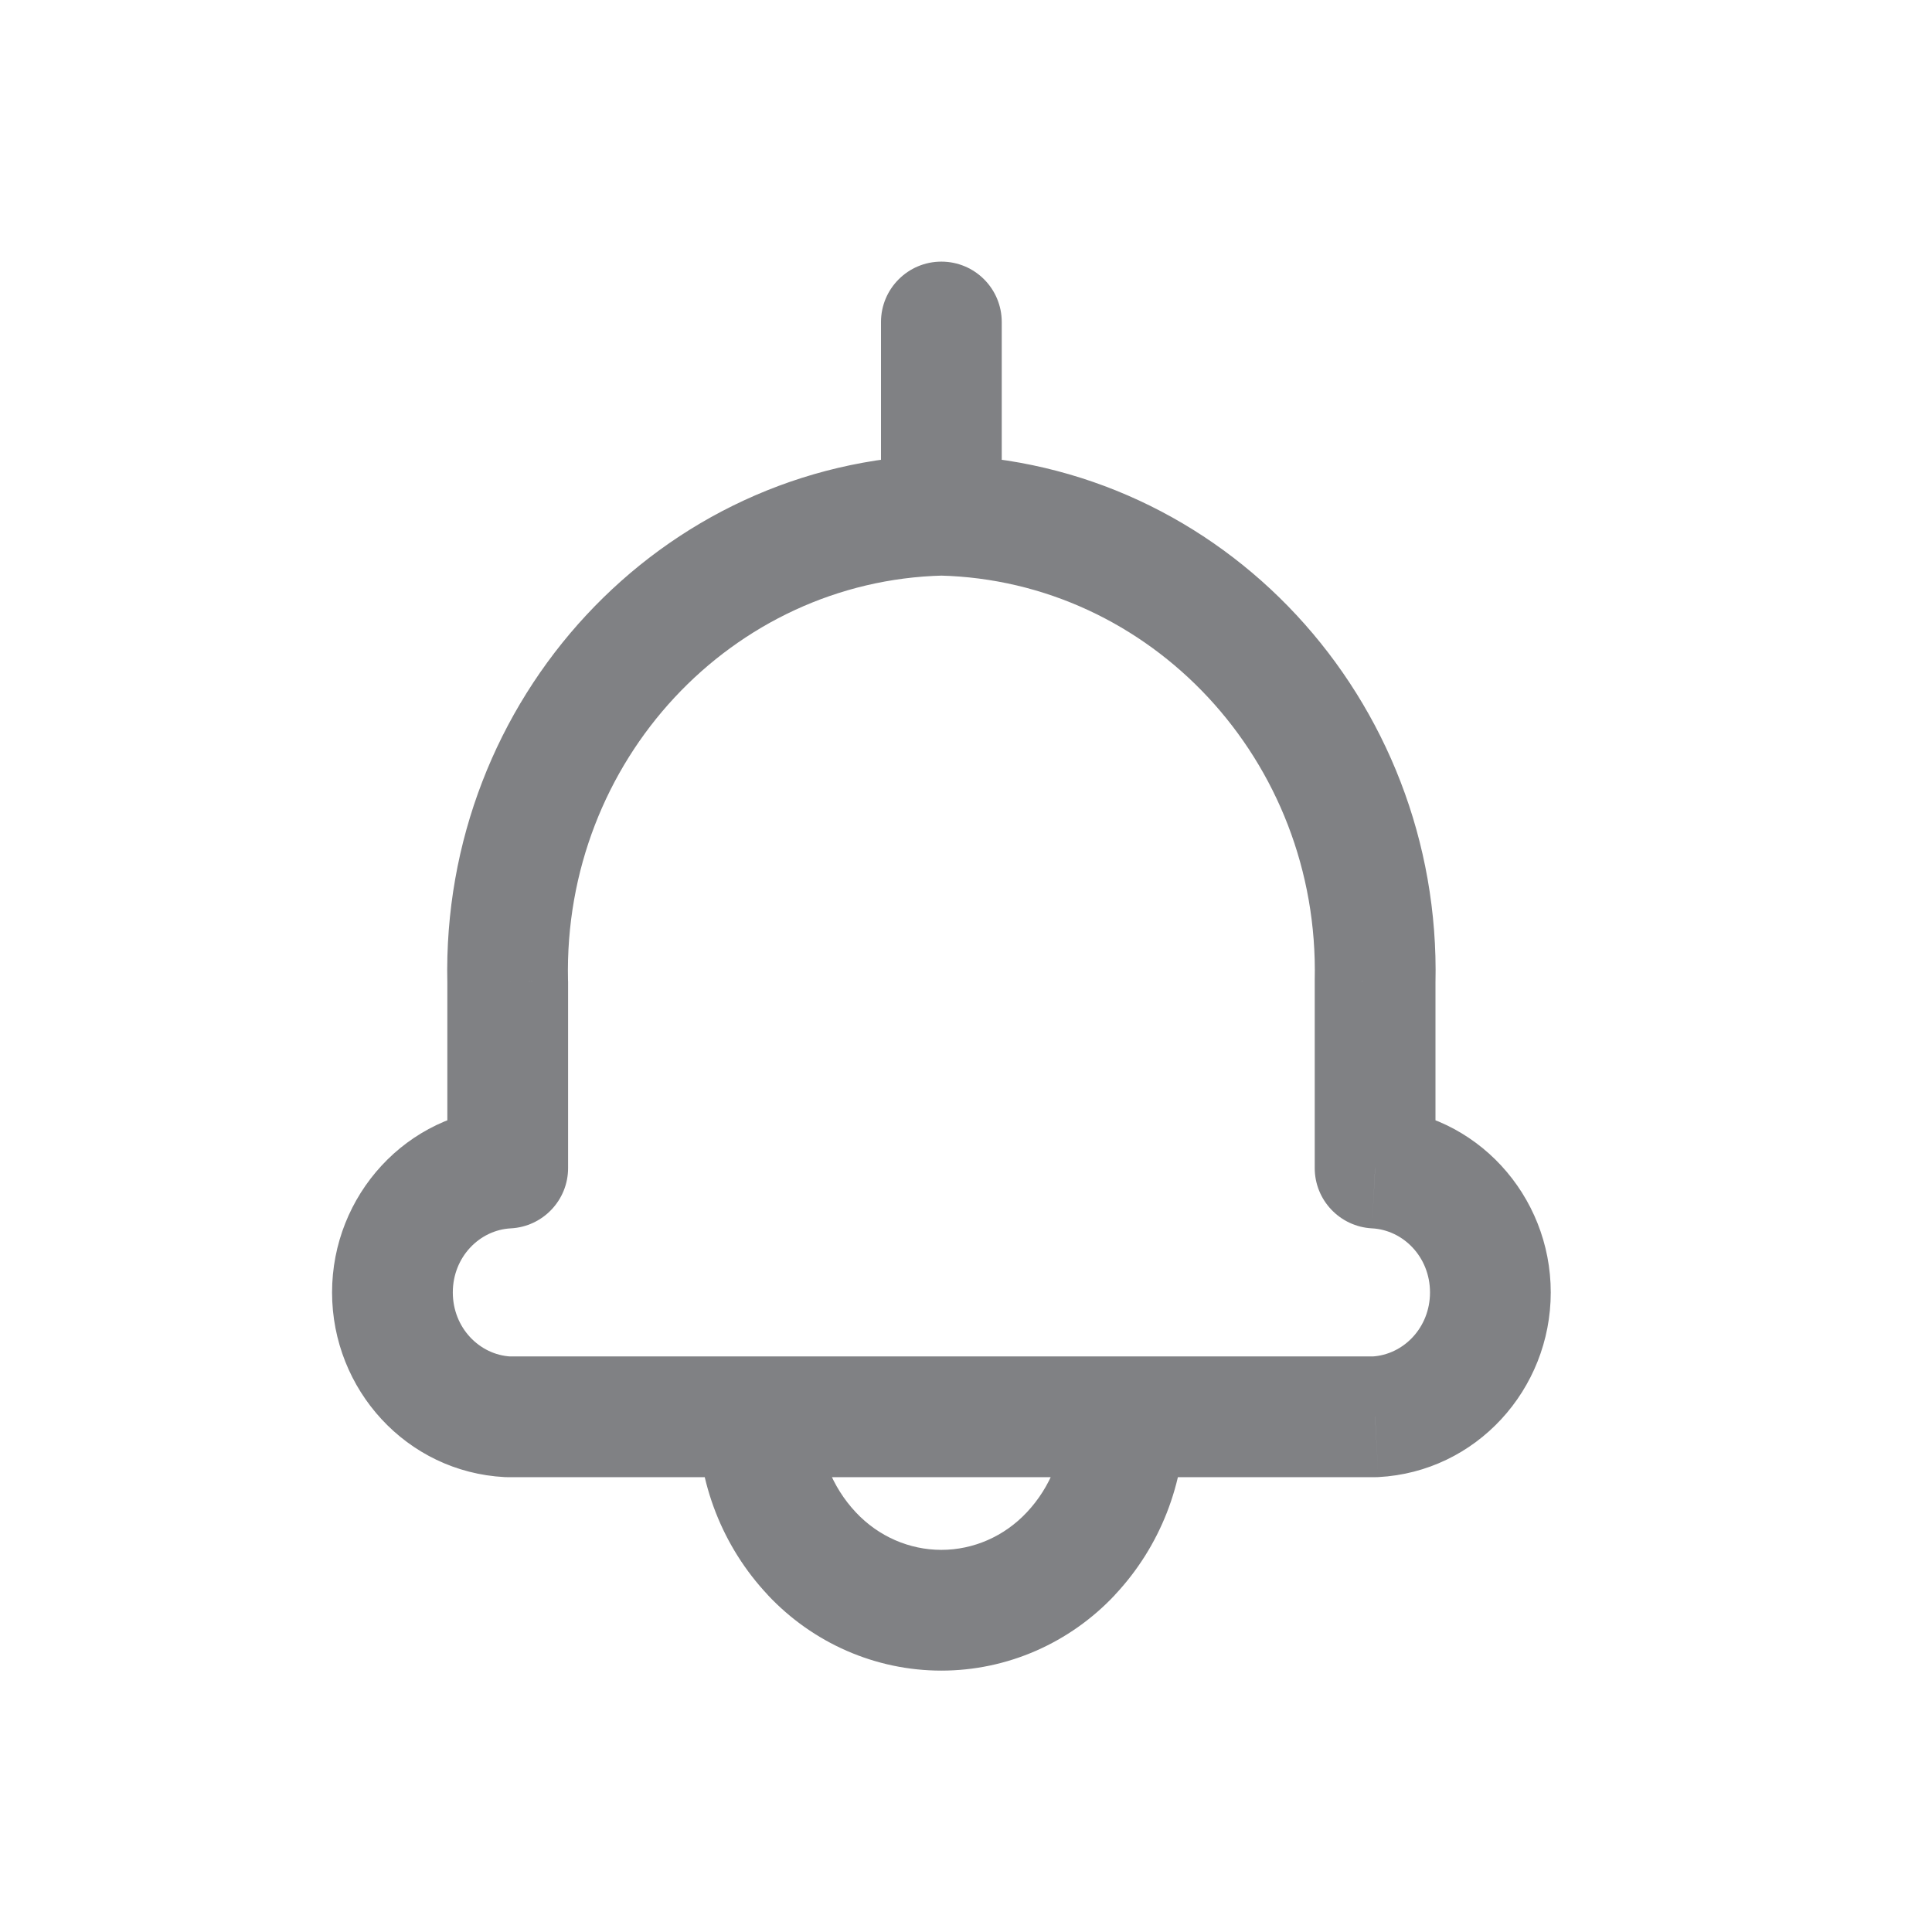
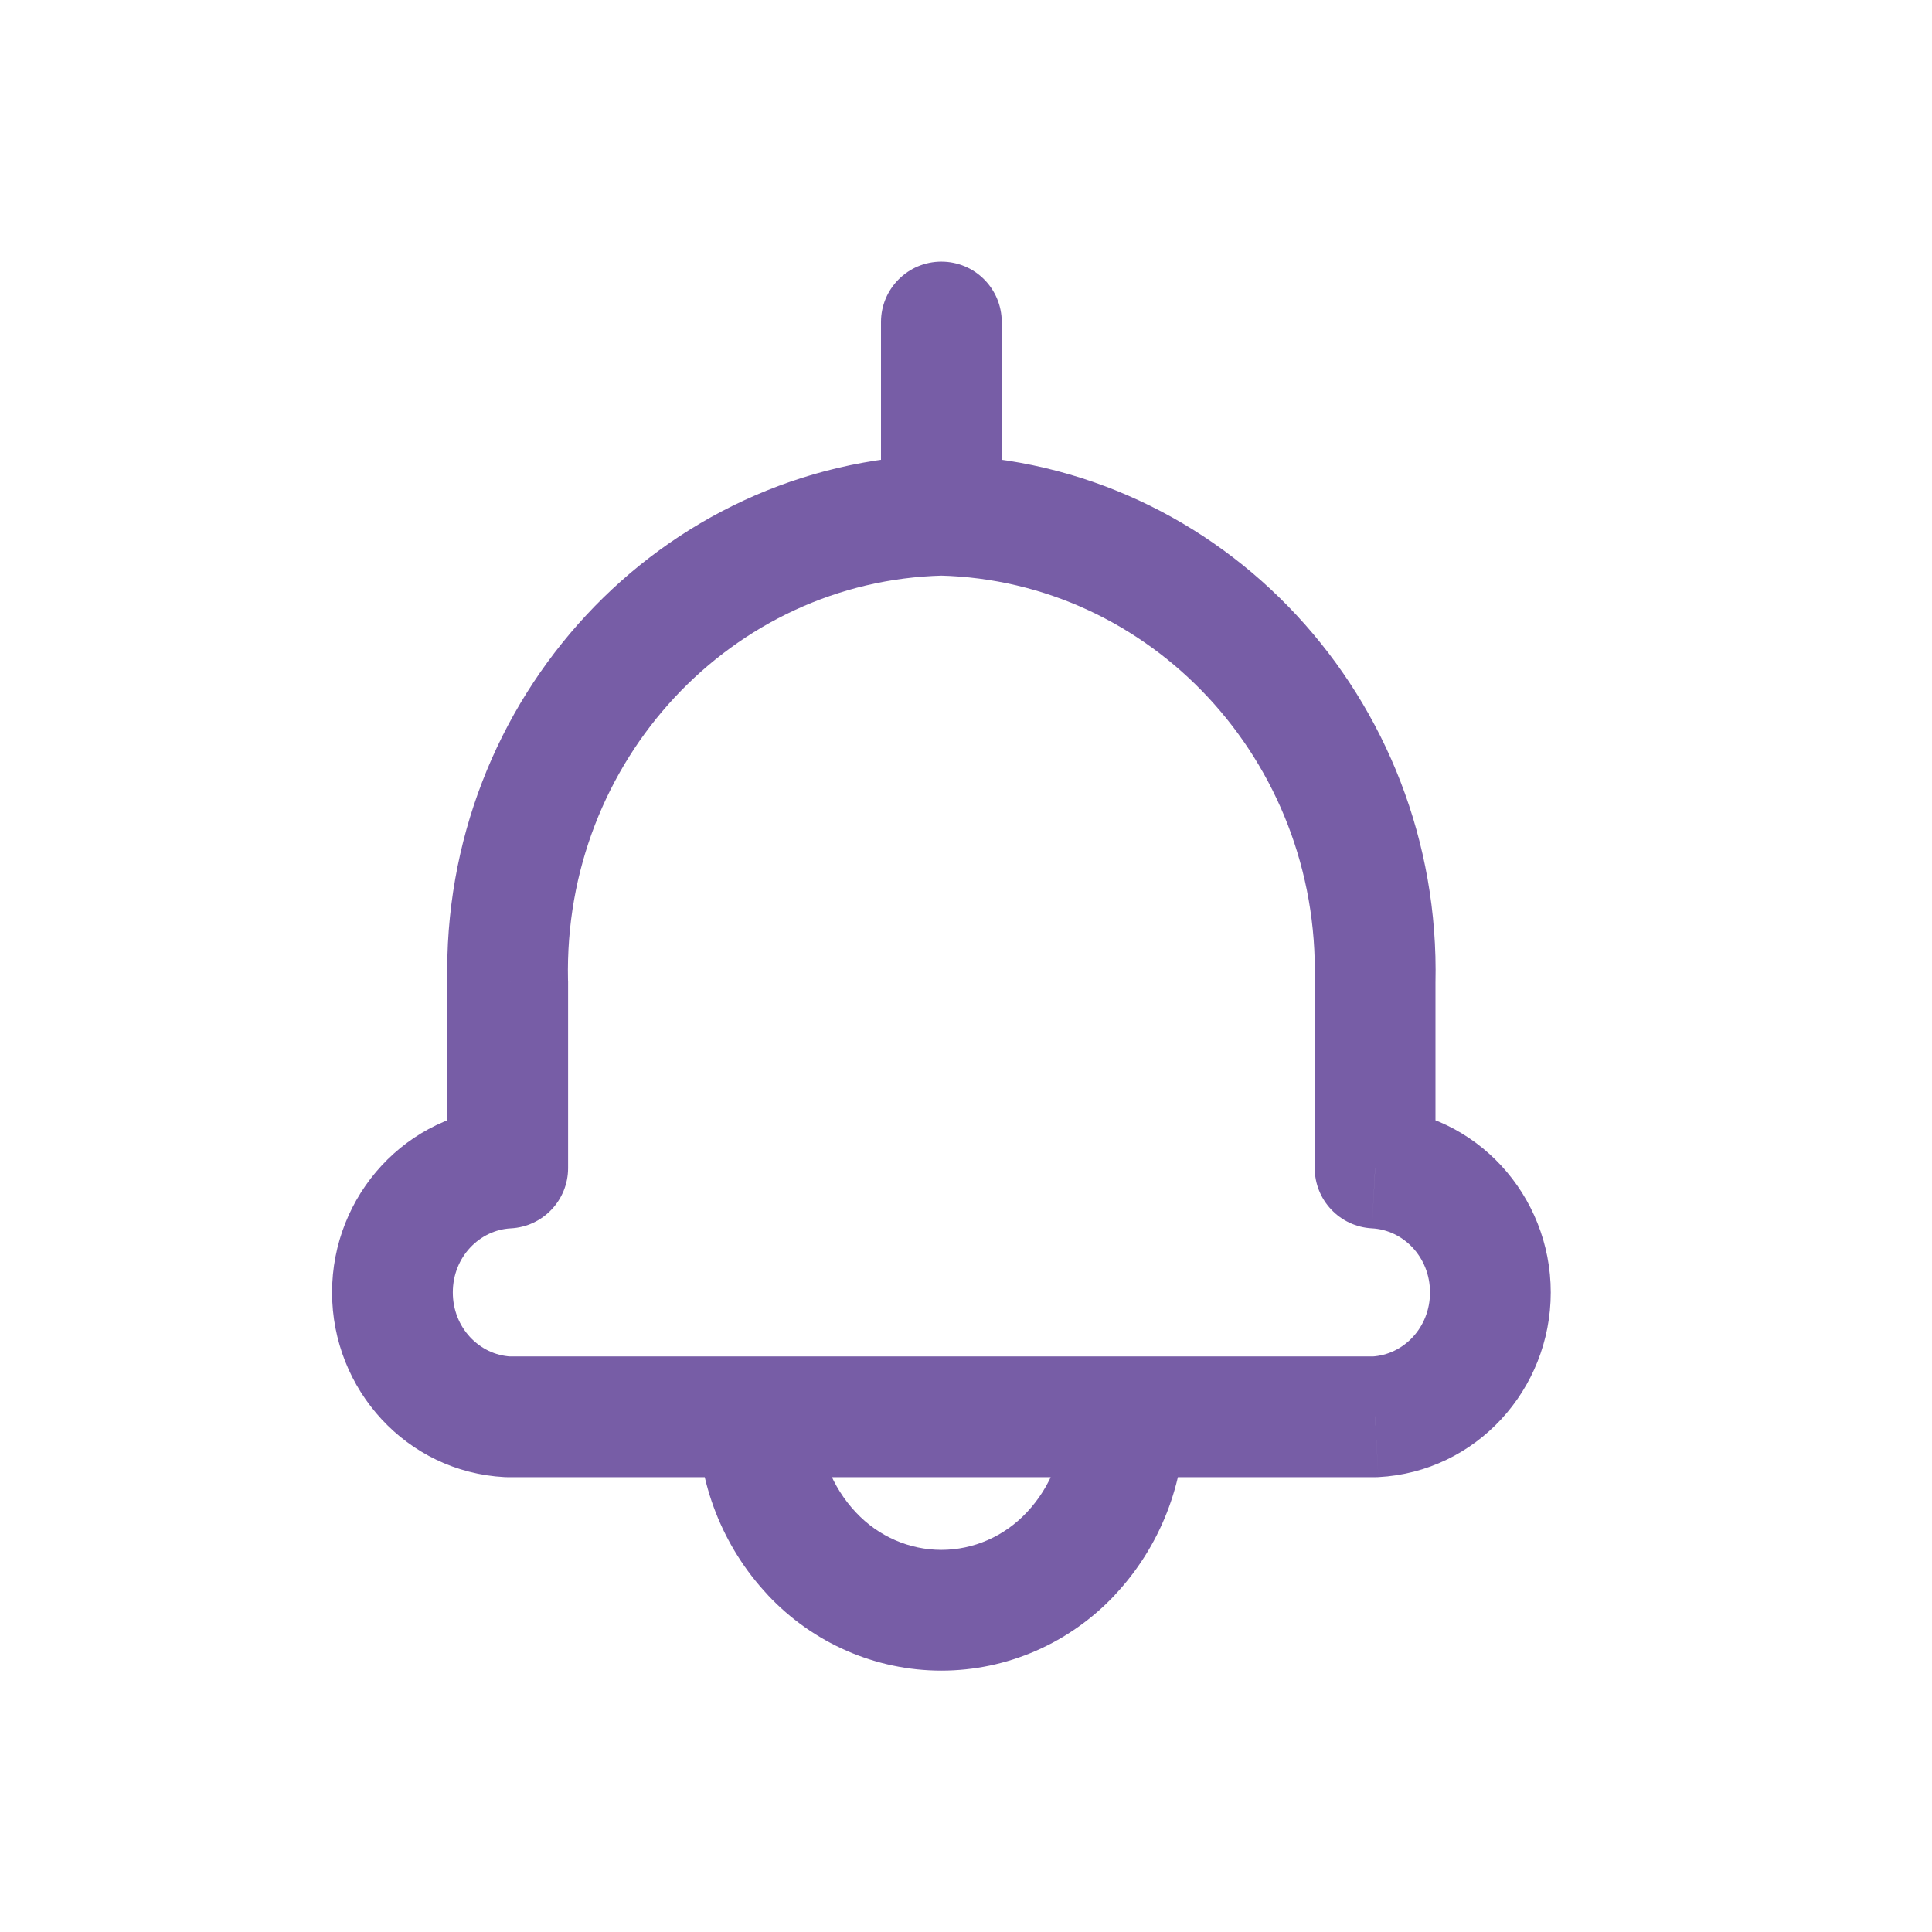
<svg xmlns="http://www.w3.org/2000/svg" width="20px" height="20px" viewBox="0 0 24 24" fill="none">
-   <path d="M11.713 7.15C12.127 7.14 12.454 6.796 12.444 6.381C12.434 5.967 12.09 5.64 11.676 5.65L11.713 7.15ZM6.307 12.193H7.057C7.057 12.187 7.057 12.182 7.056 12.176L6.307 12.193ZM6.307 14.51L6.346 15.259C6.744 15.238 7.057 14.909 7.057 14.51H6.307ZM6.307 17.6L6.268 18.349C6.281 18.35 6.294 18.35 6.307 18.35L6.307 17.6ZM9.42 18.35C9.834 18.35 10.17 18.014 10.17 17.6C10.17 17.186 9.834 16.85 9.42 16.85V18.35ZM10.944 6.4C10.944 6.814 11.28 7.15 11.694 7.15C12.109 7.15 12.444 6.814 12.444 6.4H10.944ZM12.444 4C12.444 3.586 12.109 3.25 11.694 3.25C11.28 3.25 10.944 3.586 10.944 4H12.444ZM11.713 5.65C11.299 5.64 10.955 5.967 10.945 6.381C10.934 6.796 11.262 7.14 11.676 7.15L11.713 5.65ZM17.082 12.193L16.332 12.176C16.332 12.182 16.332 12.187 16.332 12.193H17.082ZM17.082 14.51H16.332C16.332 14.909 16.645 15.238 17.043 15.259L17.082 14.51ZM17.082 17.6V18.35C17.095 18.35 17.108 18.35 17.122 18.349L17.082 17.6ZM13.969 16.85C13.555 16.85 13.219 17.186 13.219 17.6C13.219 18.014 13.555 18.35 13.969 18.35V16.85ZM10.169 17.603C10.17 17.189 9.836 16.852 9.422 16.85C9.007 16.849 8.67 17.183 8.669 17.597L10.169 17.603ZM10.085 19.3L10.632 18.787L10.631 18.786L10.085 19.3ZM13.302 19.3L12.756 18.786L12.755 18.787L13.302 19.3ZM14.718 17.597C14.717 17.183 14.38 16.849 13.966 16.85C13.551 16.852 13.217 17.189 13.218 17.603L14.718 17.597ZM9.418 16.85C9.004 16.85 8.668 17.186 8.668 17.6C8.668 18.014 9.004 18.35 9.418 18.35V16.85ZM13.969 18.35C14.383 18.35 14.719 18.014 14.719 17.6C14.719 17.186 14.383 16.85 13.969 16.85V18.35ZM11.676 5.65C8.198 5.736 5.478 8.689 5.557 12.21L7.056 12.176C6.995 9.447 9.097 7.214 11.713 7.15L11.676 5.65ZM5.557 12.193V14.51H7.057V12.193H5.557ZM6.268 13.761C5.051 13.825 4.125 14.849 4.125 16.055H5.625C5.625 15.614 5.958 15.279 6.346 15.259L6.268 13.761ZM4.125 16.055C4.125 17.261 5.051 18.285 6.268 18.349L6.346 16.851C5.958 16.831 5.625 16.496 5.625 16.055H4.125ZM6.307 18.35H9.42V16.85H6.307V18.35ZM12.444 6.4V4H10.944V6.4H12.444ZM11.676 7.15C14.292 7.214 16.394 9.447 16.332 12.176L17.832 12.21C17.911 8.689 15.191 5.736 11.713 5.65L11.676 7.15ZM16.332 12.193V14.51H17.832V12.193H16.332ZM17.043 15.259C17.431 15.279 17.764 15.614 17.764 16.055H19.264C19.264 14.849 18.338 13.825 17.122 13.761L17.043 15.259ZM17.764 16.055C17.764 16.496 17.431 16.831 17.043 16.851L17.122 18.349C18.338 18.285 19.264 17.261 19.264 16.055H17.764ZM17.082 16.85H13.969V18.35H17.082V16.85ZM8.669 17.597C8.666 18.421 8.976 19.216 9.539 19.814L10.631 18.786C10.335 18.471 10.167 18.047 10.169 17.603L8.669 17.597ZM9.537 19.813C10.098 20.411 10.876 20.753 11.694 20.753V19.253C11.297 19.253 10.913 19.087 10.632 18.787L9.537 19.813ZM11.694 20.753C12.511 20.753 13.289 20.411 13.85 19.813L12.755 18.787C12.474 19.087 12.09 19.253 11.694 19.253V20.753ZM13.848 19.814C14.411 19.216 14.721 18.421 14.718 17.597L13.218 17.603C13.22 18.047 13.052 18.471 12.756 18.786L13.848 19.814ZM9.418 18.35H13.969V16.85H9.418V18.35Z" fill="#808184" />
+   <path d="M11.713 7.15C12.127 7.14 12.454 6.796 12.444 6.381C12.434 5.967 12.09 5.64 11.676 5.65L11.713 7.15ZM6.307 12.193H7.057C7.057 12.187 7.057 12.182 7.056 12.176L6.307 12.193ZM6.307 14.51L6.346 15.259C6.744 15.238 7.057 14.909 7.057 14.51H6.307ZM6.307 17.6L6.268 18.349C6.281 18.35 6.294 18.35 6.307 18.35L6.307 17.6ZM9.42 18.35C9.834 18.35 10.17 18.014 10.17 17.6C10.17 17.186 9.834 16.85 9.42 16.85V18.35ZM10.944 6.4C10.944 6.814 11.28 7.15 11.694 7.15C12.109 7.15 12.444 6.814 12.444 6.4H10.944ZM12.444 4C12.444 3.586 12.109 3.25 11.694 3.25C11.28 3.25 10.944 3.586 10.944 4H12.444ZM11.713 5.65C11.299 5.64 10.955 5.967 10.945 6.381C10.934 6.796 11.262 7.14 11.676 7.15L11.713 5.65ZM17.082 12.193L16.332 12.176C16.332 12.182 16.332 12.187 16.332 12.193H17.082ZM17.082 14.51H16.332C16.332 14.909 16.645 15.238 17.043 15.259L17.082 14.51ZM17.082 17.6V18.35C17.095 18.35 17.108 18.35 17.122 18.349L17.082 17.6ZM13.969 16.85C13.555 16.85 13.219 17.186 13.219 17.6C13.219 18.014 13.555 18.35 13.969 18.35V16.85ZM10.169 17.603C10.17 17.189 9.836 16.852 9.422 16.85C9.007 16.849 8.67 17.183 8.669 17.597L10.169 17.603ZM10.085 19.3L10.632 18.787L10.631 18.786L10.085 19.3ZM13.302 19.3L12.756 18.786L12.755 18.787L13.302 19.3ZM14.718 17.597C14.717 17.183 14.38 16.849 13.966 16.85C13.551 16.852 13.217 17.189 13.218 17.603L14.718 17.597ZM9.418 16.85C9.004 16.85 8.668 17.186 8.668 17.6C8.668 18.014 9.004 18.35 9.418 18.35V16.85ZM13.969 18.35C14.383 18.35 14.719 18.014 14.719 17.6C14.719 17.186 14.383 16.85 13.969 16.85V18.35ZM11.676 5.65C8.198 5.736 5.478 8.689 5.557 12.21L7.056 12.176C6.995 9.447 9.097 7.214 11.713 7.15L11.676 5.65ZM5.557 12.193V14.51H7.057V12.193H5.557ZM6.268 13.761C5.051 13.825 4.125 14.849 4.125 16.055H5.625C5.625 15.614 5.958 15.279 6.346 15.259L6.268 13.761ZM4.125 16.055C4.125 17.261 5.051 18.285 6.268 18.349L6.346 16.851C5.958 16.831 5.625 16.496 5.625 16.055H4.125ZM6.307 18.35H9.42V16.85H6.307V18.35ZM12.444 6.4V4H10.944V6.4H12.444ZM11.676 7.15C14.292 7.214 16.394 9.447 16.332 12.176L17.832 12.21C17.911 8.689 15.191 5.736 11.713 5.65L11.676 7.15ZM16.332 12.193V14.51H17.832V12.193H16.332ZM17.043 15.259C17.431 15.279 17.764 15.614 17.764 16.055H19.264C19.264 14.849 18.338 13.825 17.122 13.761L17.043 15.259ZM17.764 16.055C17.764 16.496 17.431 16.831 17.043 16.851L17.122 18.349C18.338 18.285 19.264 17.261 19.264 16.055H17.764ZM17.082 16.85H13.969V18.35H17.082V16.85ZM8.669 17.597C8.666 18.421 8.976 19.216 9.539 19.814L10.631 18.786C10.335 18.471 10.167 18.047 10.169 17.603L8.669 17.597ZM9.537 19.813C10.098 20.411 10.876 20.753 11.694 20.753V19.253C11.297 19.253 10.913 19.087 10.632 18.787L9.537 19.813ZM11.694 20.753C12.511 20.753 13.289 20.411 13.85 19.813L12.755 18.787C12.474 19.087 12.09 19.253 11.694 19.253V20.753ZM13.848 19.814C14.411 19.216 14.721 18.421 14.718 17.597L13.218 17.603C13.22 18.047 13.052 18.471 12.756 18.786L13.848 19.814ZM9.418 18.35H13.969V16.85H9.418V18.35Z" fill="#775DA6" />
</svg>
